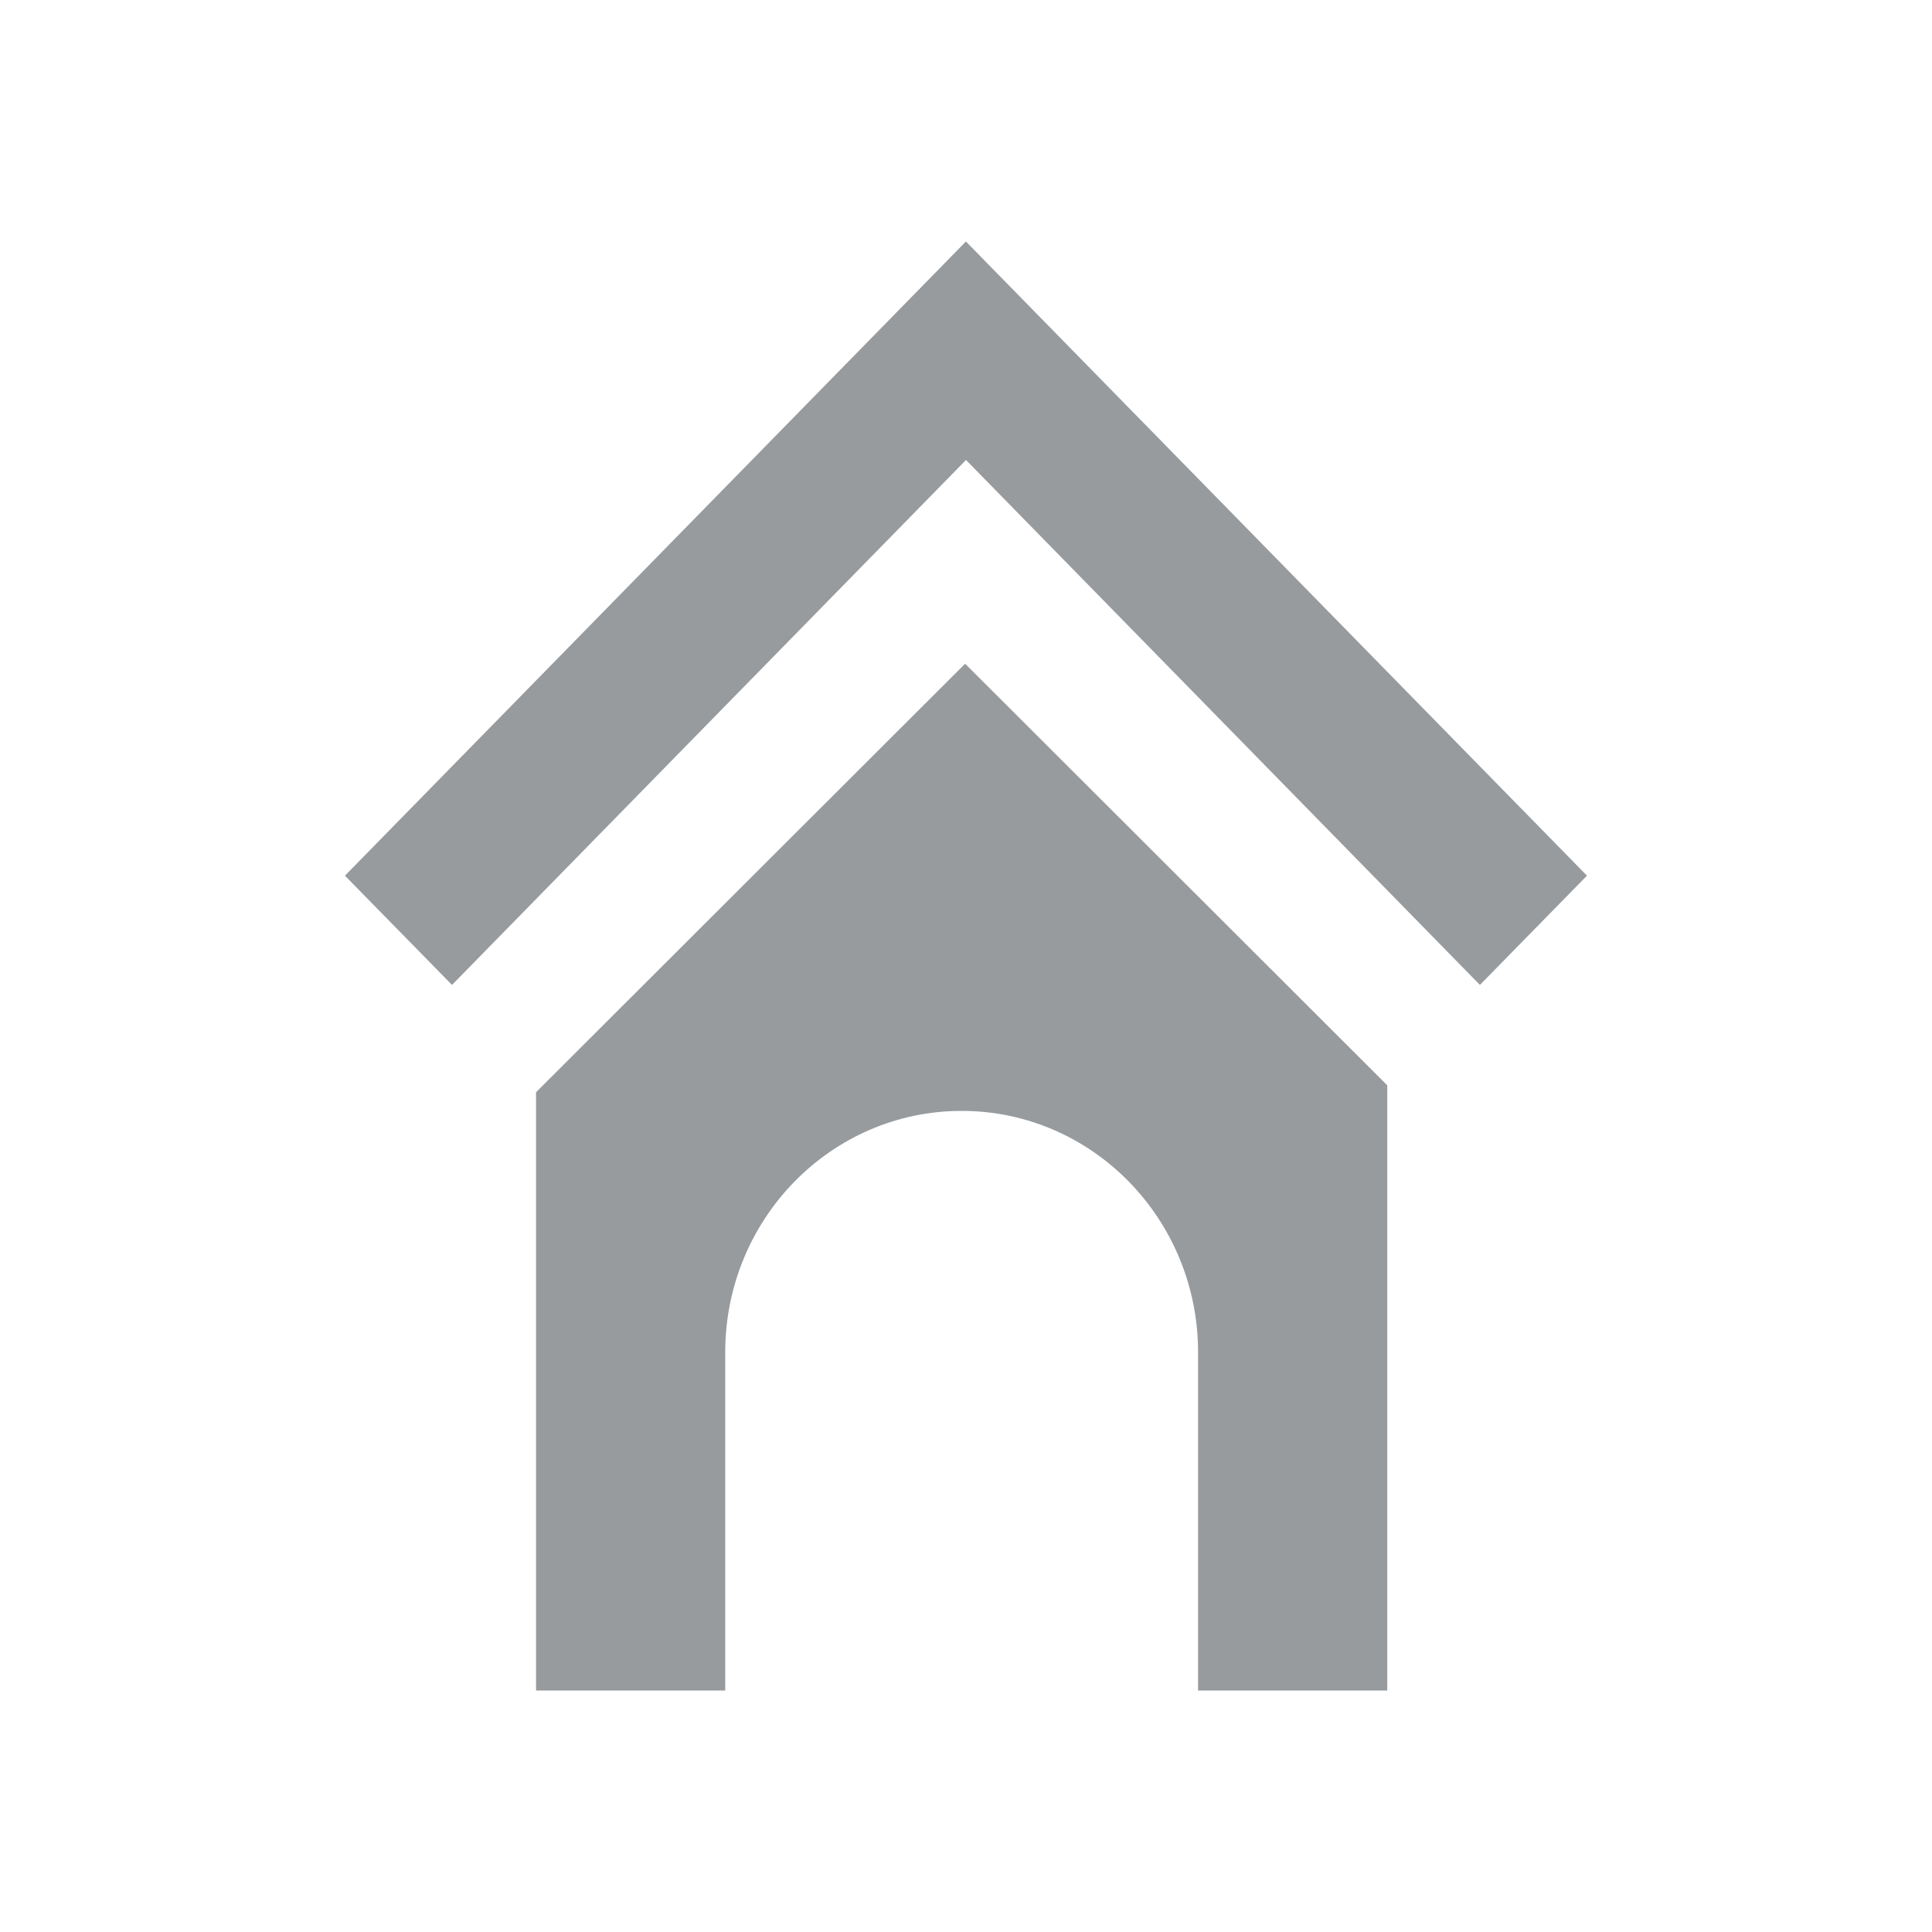
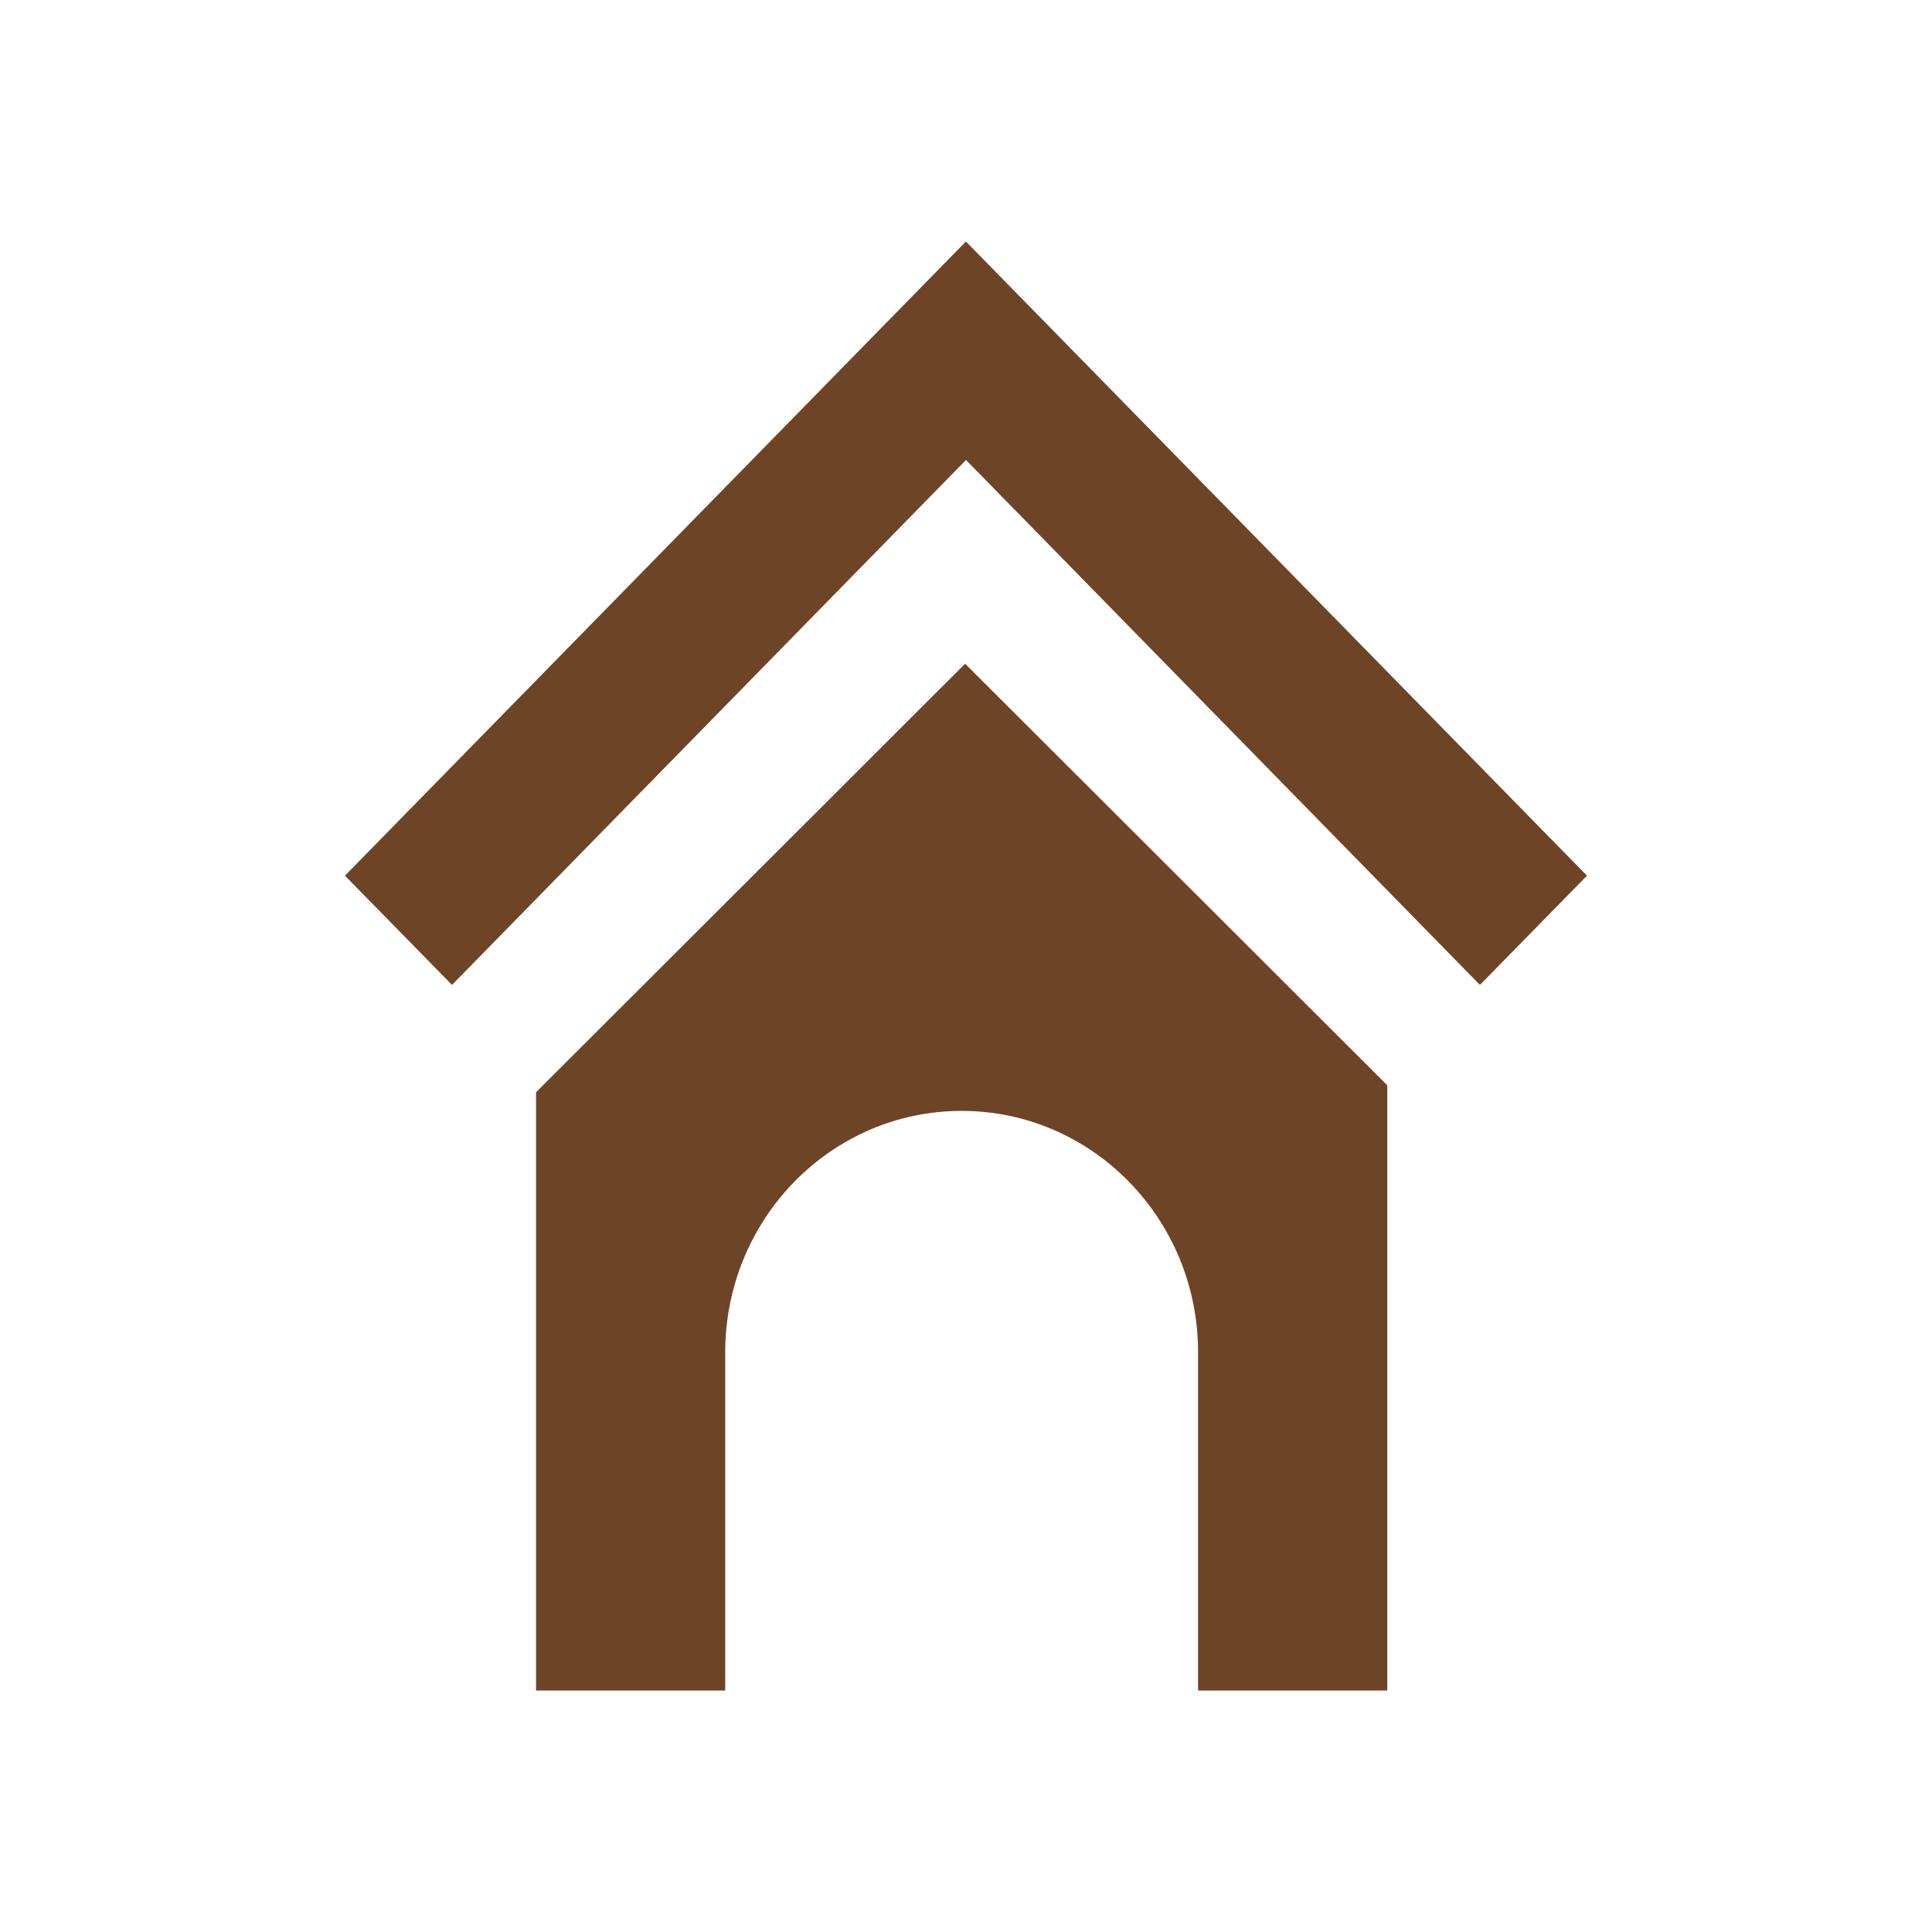
<svg xmlns="http://www.w3.org/2000/svg" version="1.1" viewBox="0 0 24 24" width="18" height="18">
  <g fill="none" fill-rule="evenodd">
    <g id="wayside_shrine-m" fill-rule="nonzero">
-       <path id="Shape" d="m11.999 3-7.714 7.878 1.33 1.357 6.385-6.521 6.384 6.521 1.33-1.357zm5.234 10.482v7.518h-2.35v-4.2c0-1.657-1.315-3-2.937-3-1.622 0-2.937 1.343-2.937 3v4.2h-2.35v-7.432l5.33-5.323z" fill="#51585E" opacity=".6" />
+       <path id="Shape" d="m11.999 3-7.714 7.878 1.33 1.357 6.385-6.521 6.384 6.521 1.33-1.357zm5.234 10.482v7.518h-2.35v-4.2c0-1.657-1.315-3-2.937-3-1.622 0-2.937 1.343-2.937 3v4.2h-2.35v-7.432l5.33-5.323z" fill="#6E4426" />
    </g>
  </g>
</svg>
